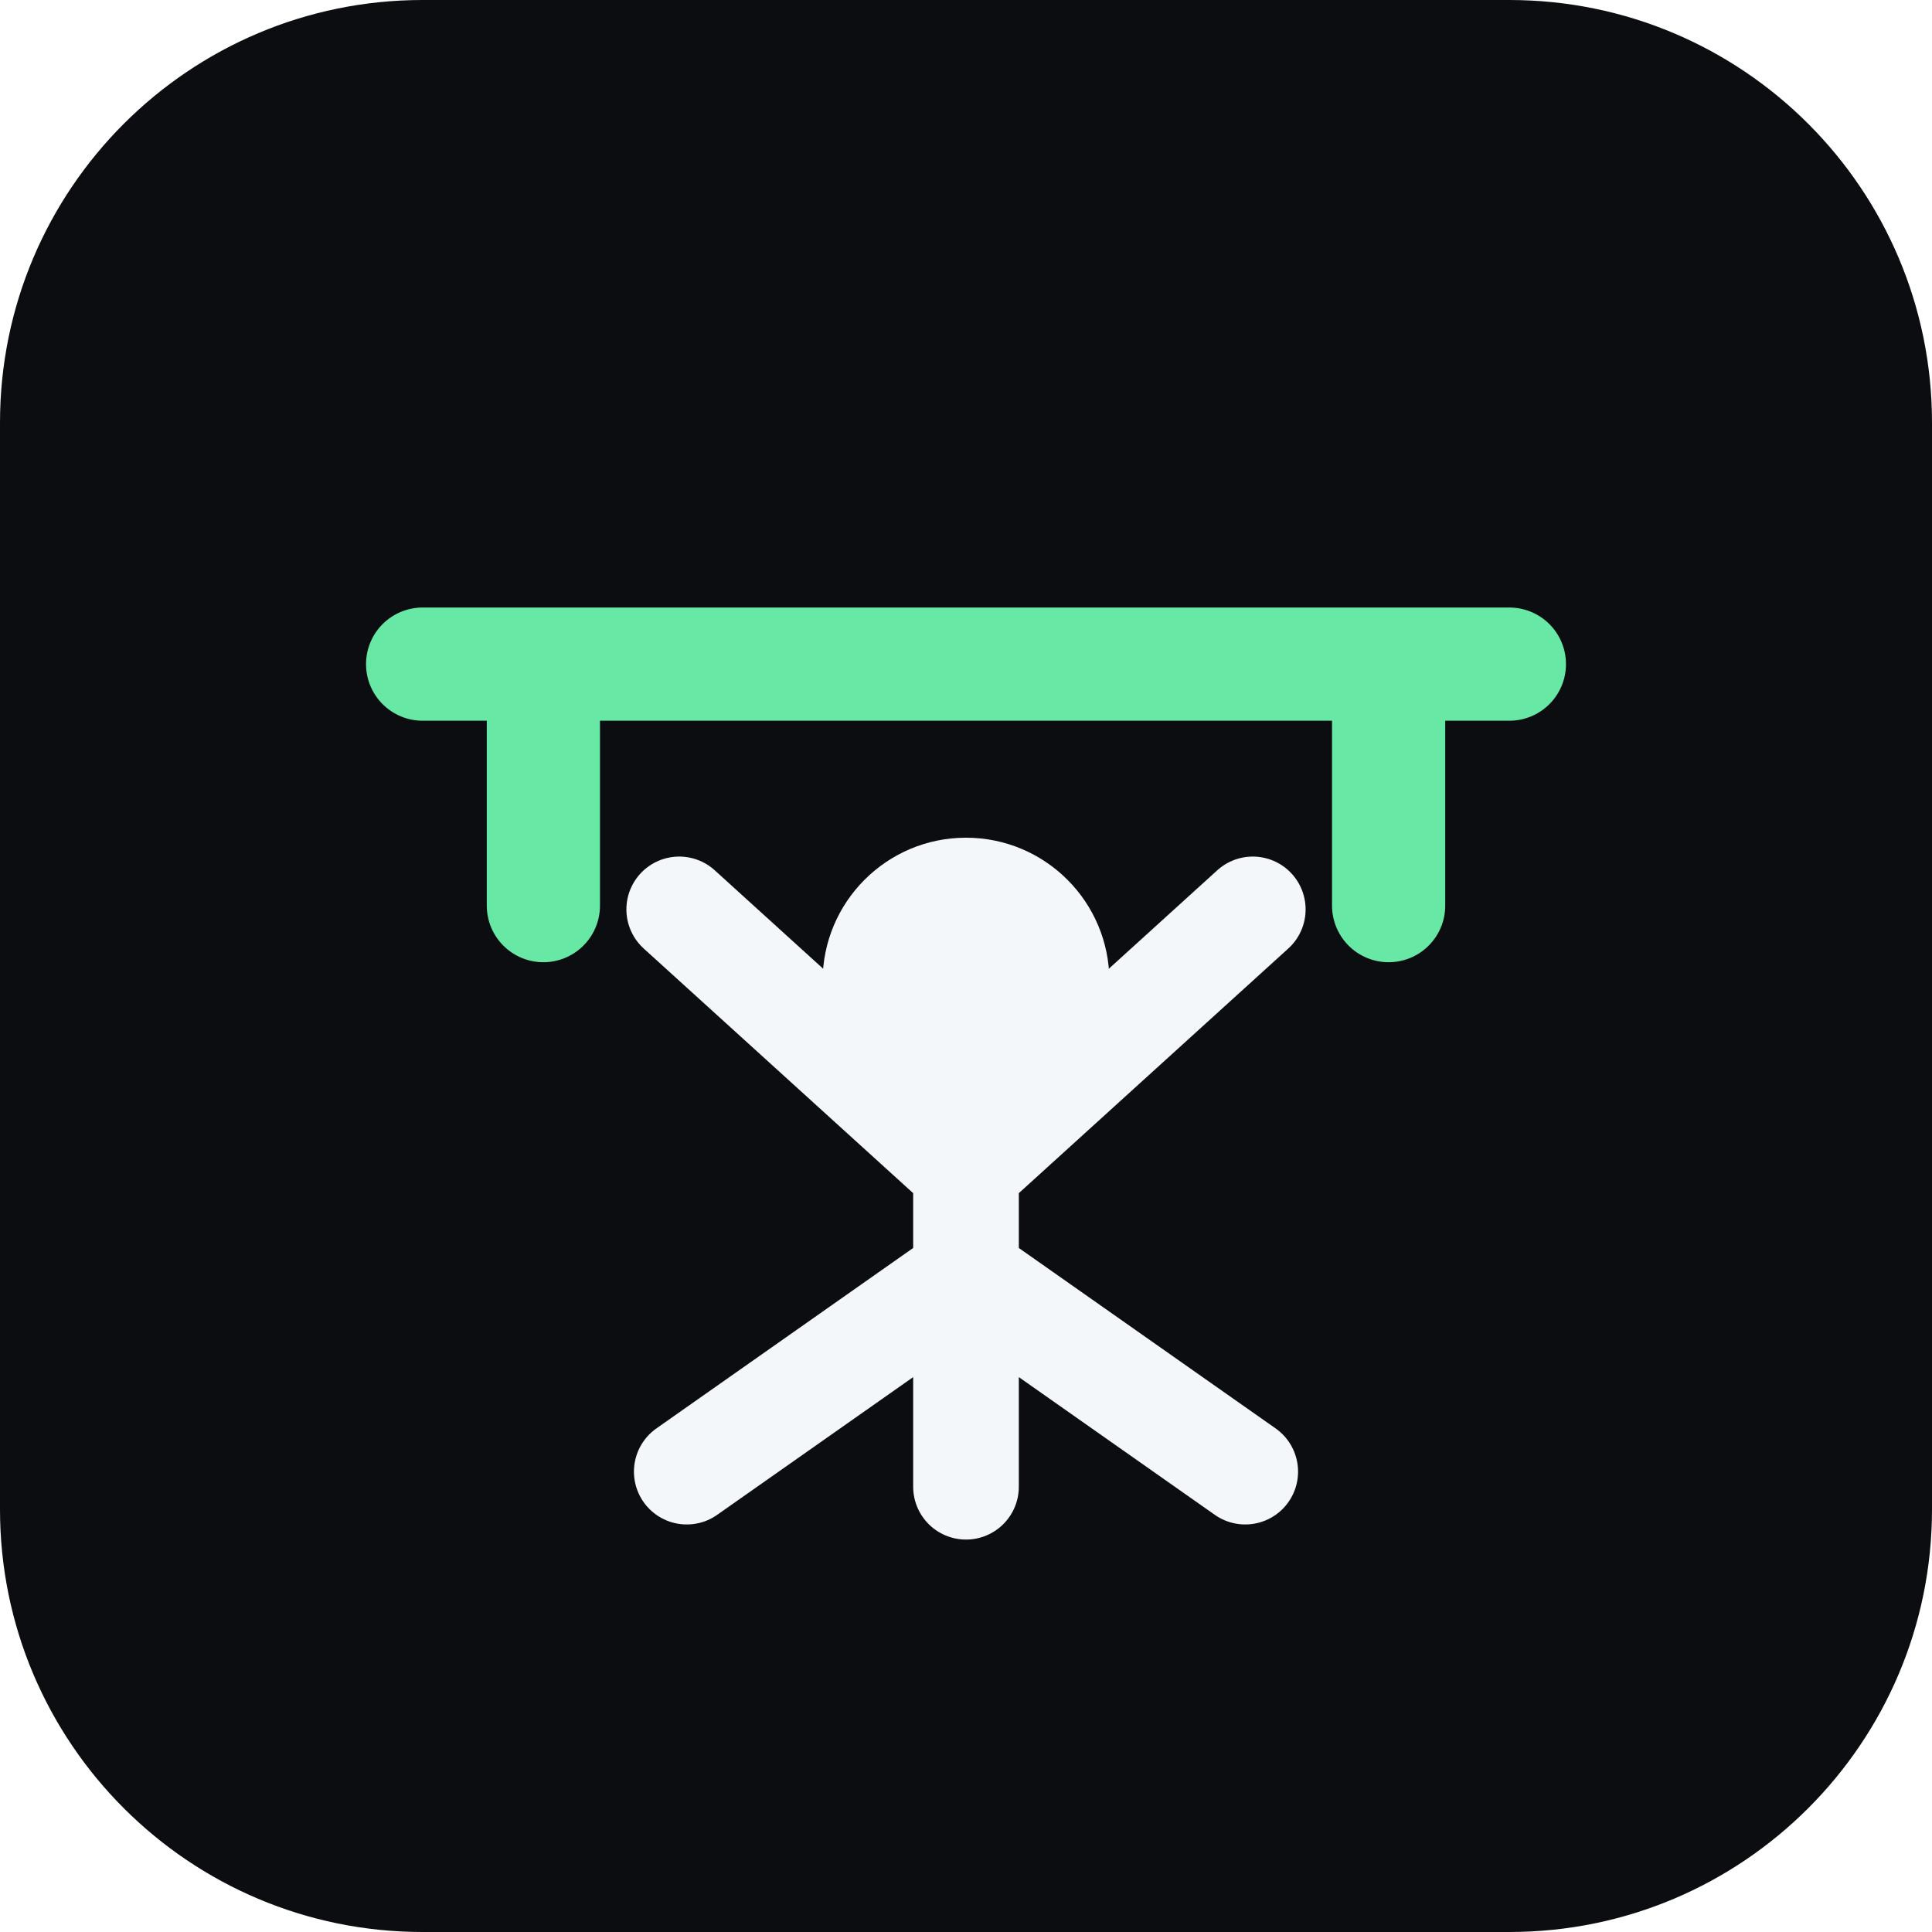
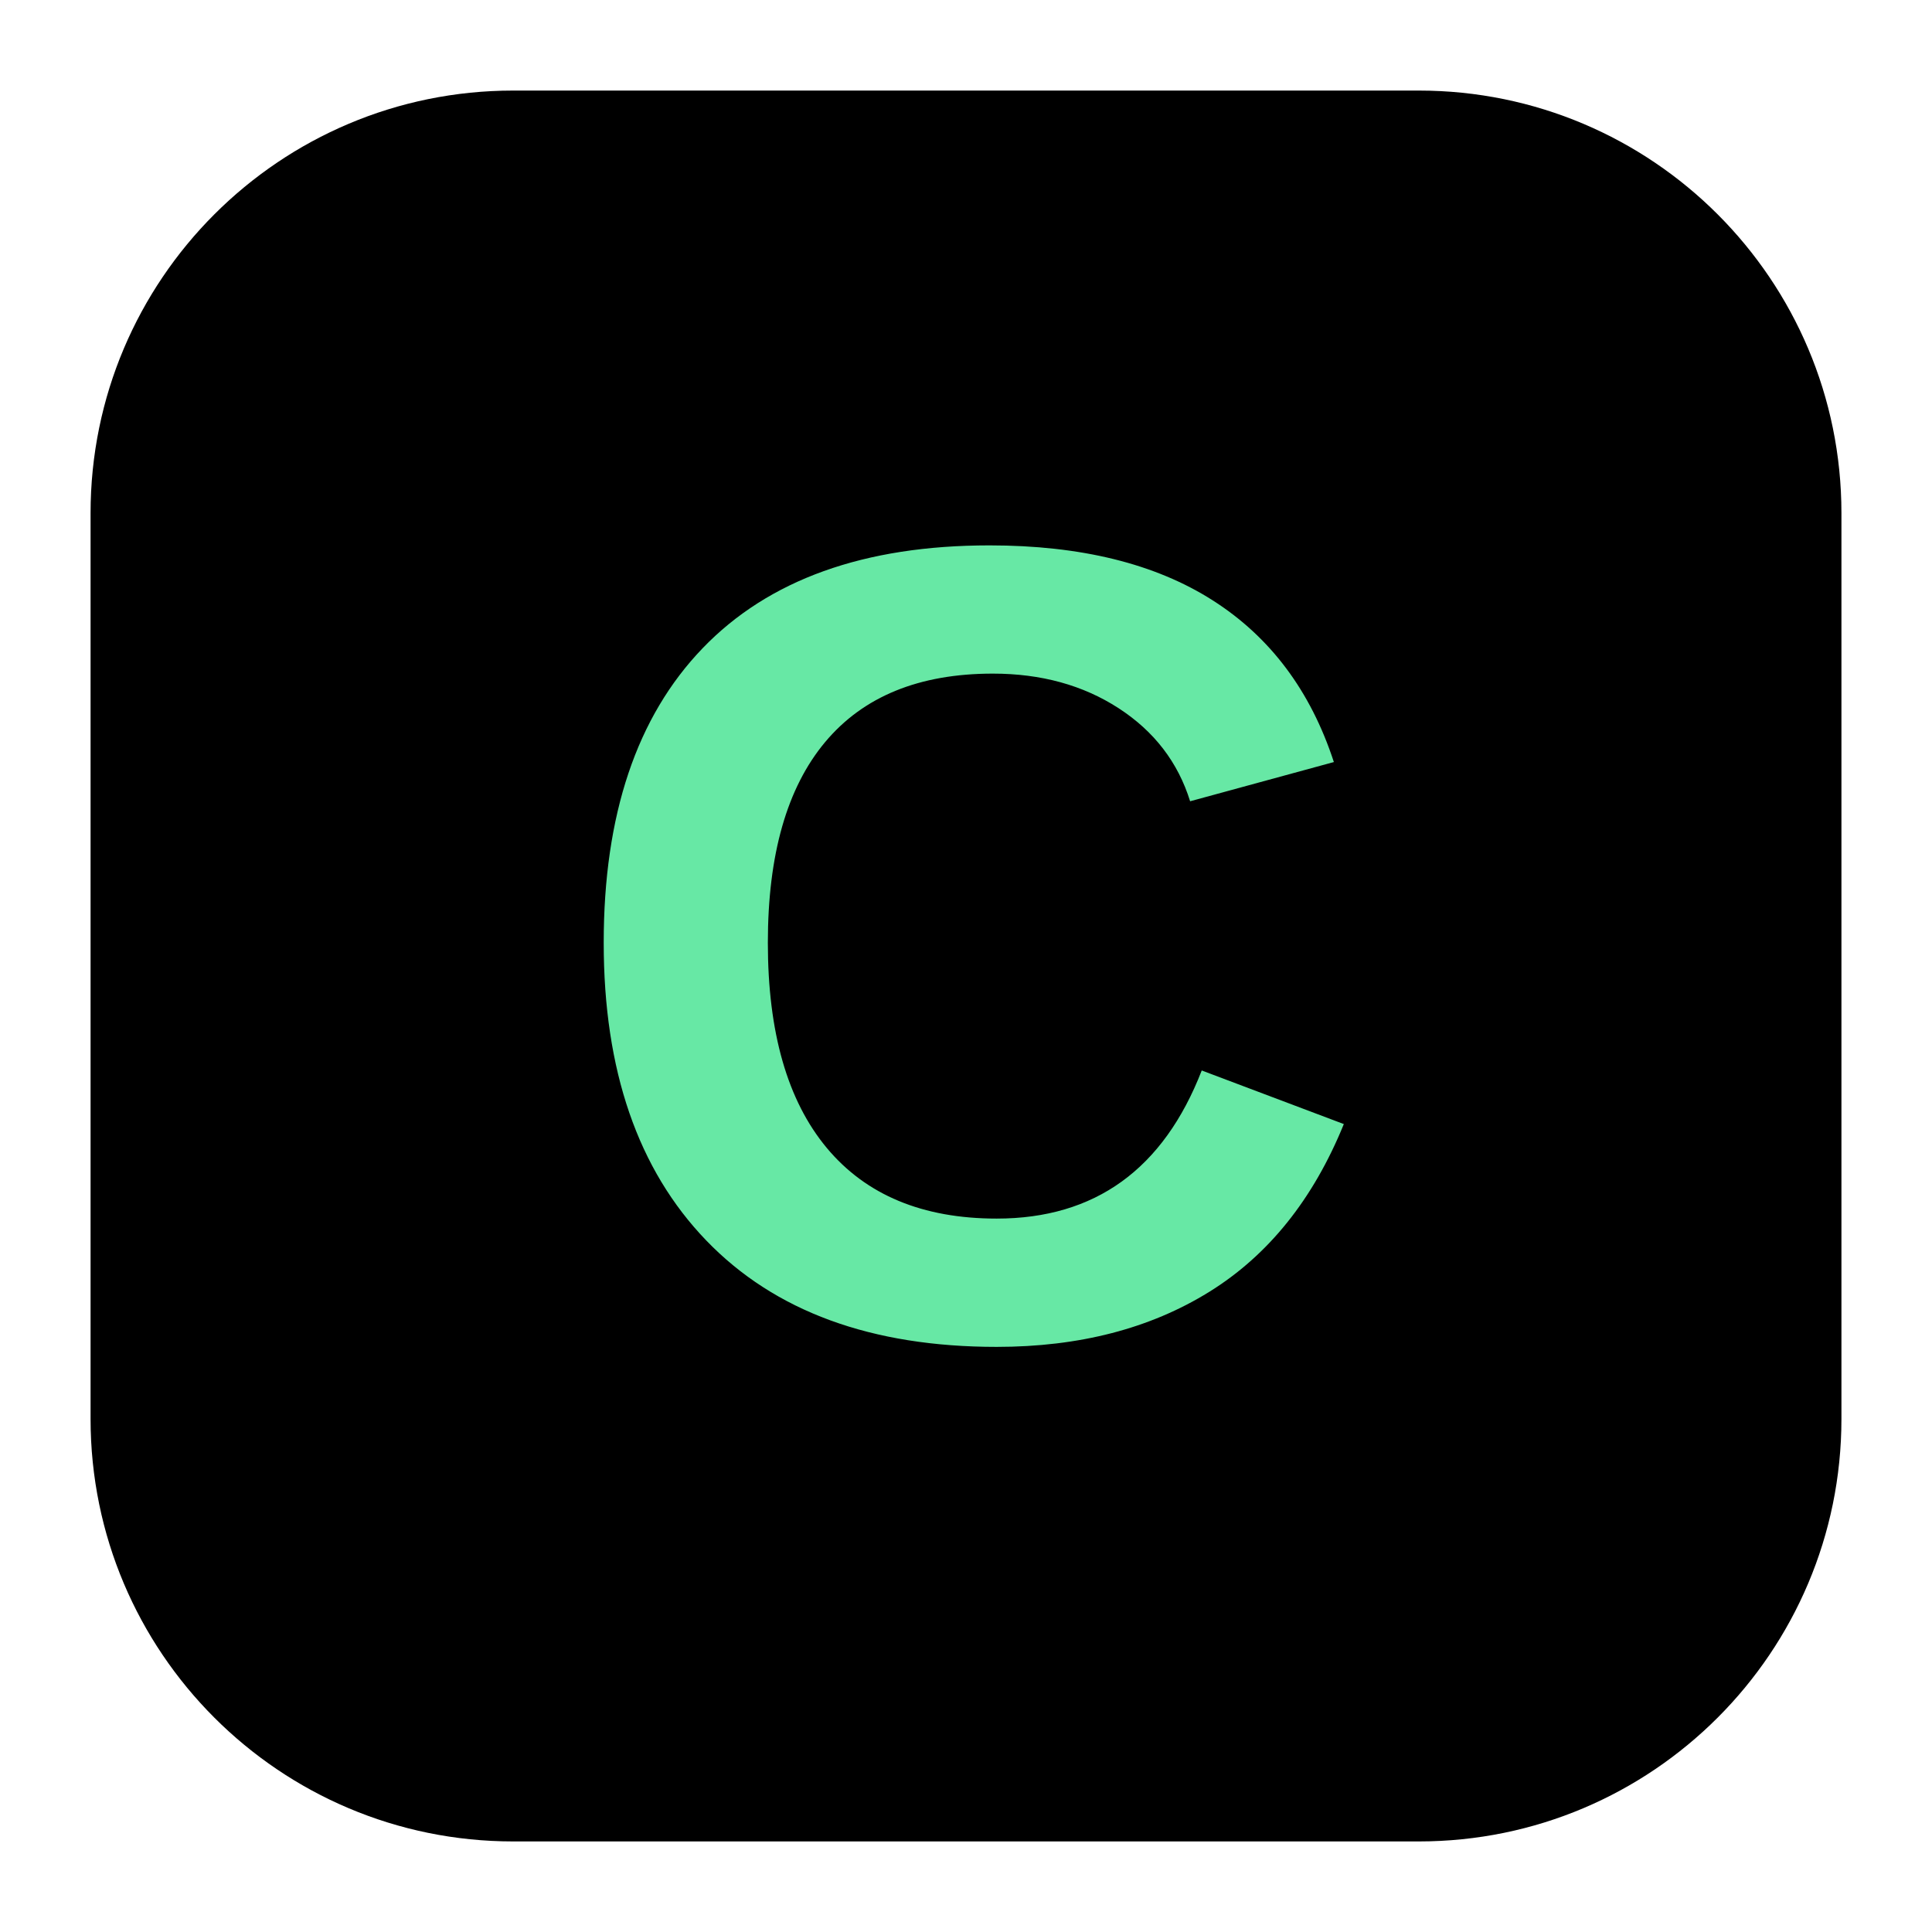
<svg xmlns="http://www.w3.org/2000/svg" viewBox="0 0 512 512">
-   <rect width="512" height="512" rx="112" fill="#0b0d10" />
-   <path d="M112 176h288M144 176v64m224-64v64" stroke="#67e8a5" stroke-width="30" stroke-linecap="round" />
-   <circle cx="256" cy="260" r="38" fill="#f4f7fa" />
-   <path d="M256 300v94m0-56-74 52m74-52 74 52M256 310l-76-69m76 69 76-69" stroke="#f4f7fa" stroke-width="28" stroke-linecap="round" />
+   <rect x="24" y="24" width="464" height="464" rx="112" fill="#000000" />
+   <text x="256" y="354" text-anchor="middle" font-family="Arial, Helvetica, sans-serif" font-size="300" font-weight="700" fill="#67e8a5">C</text>
</svg>
